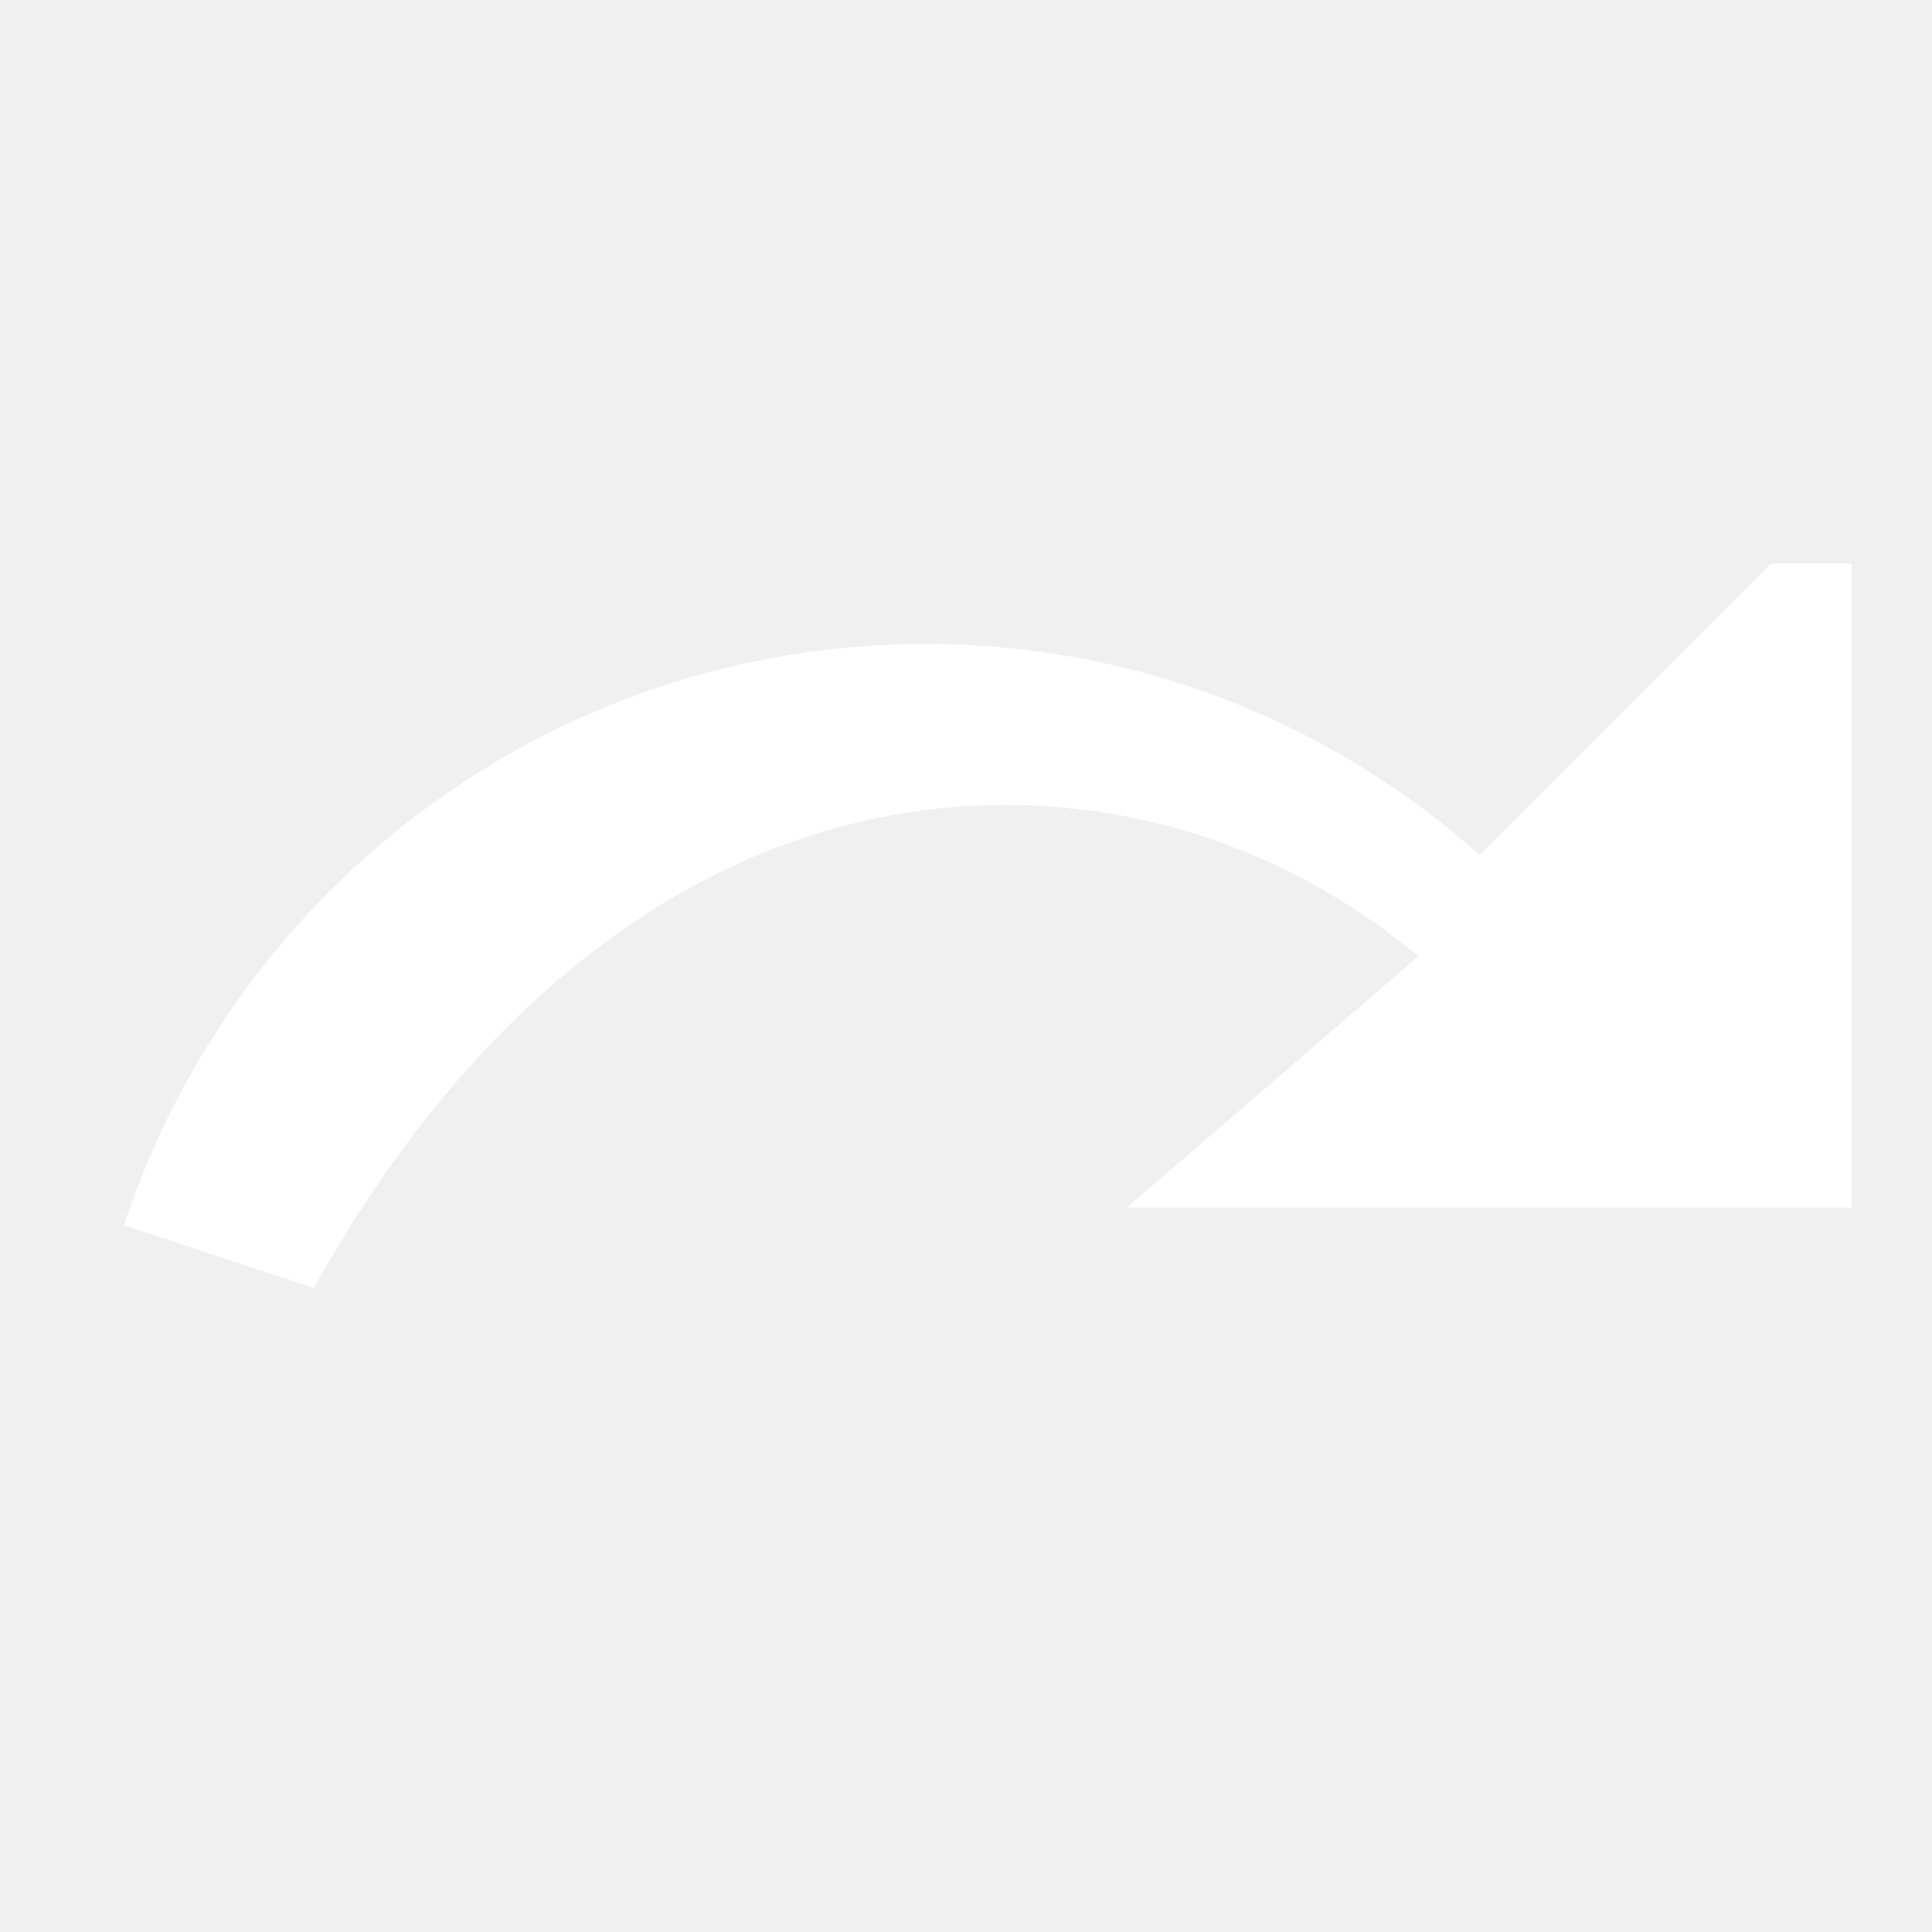
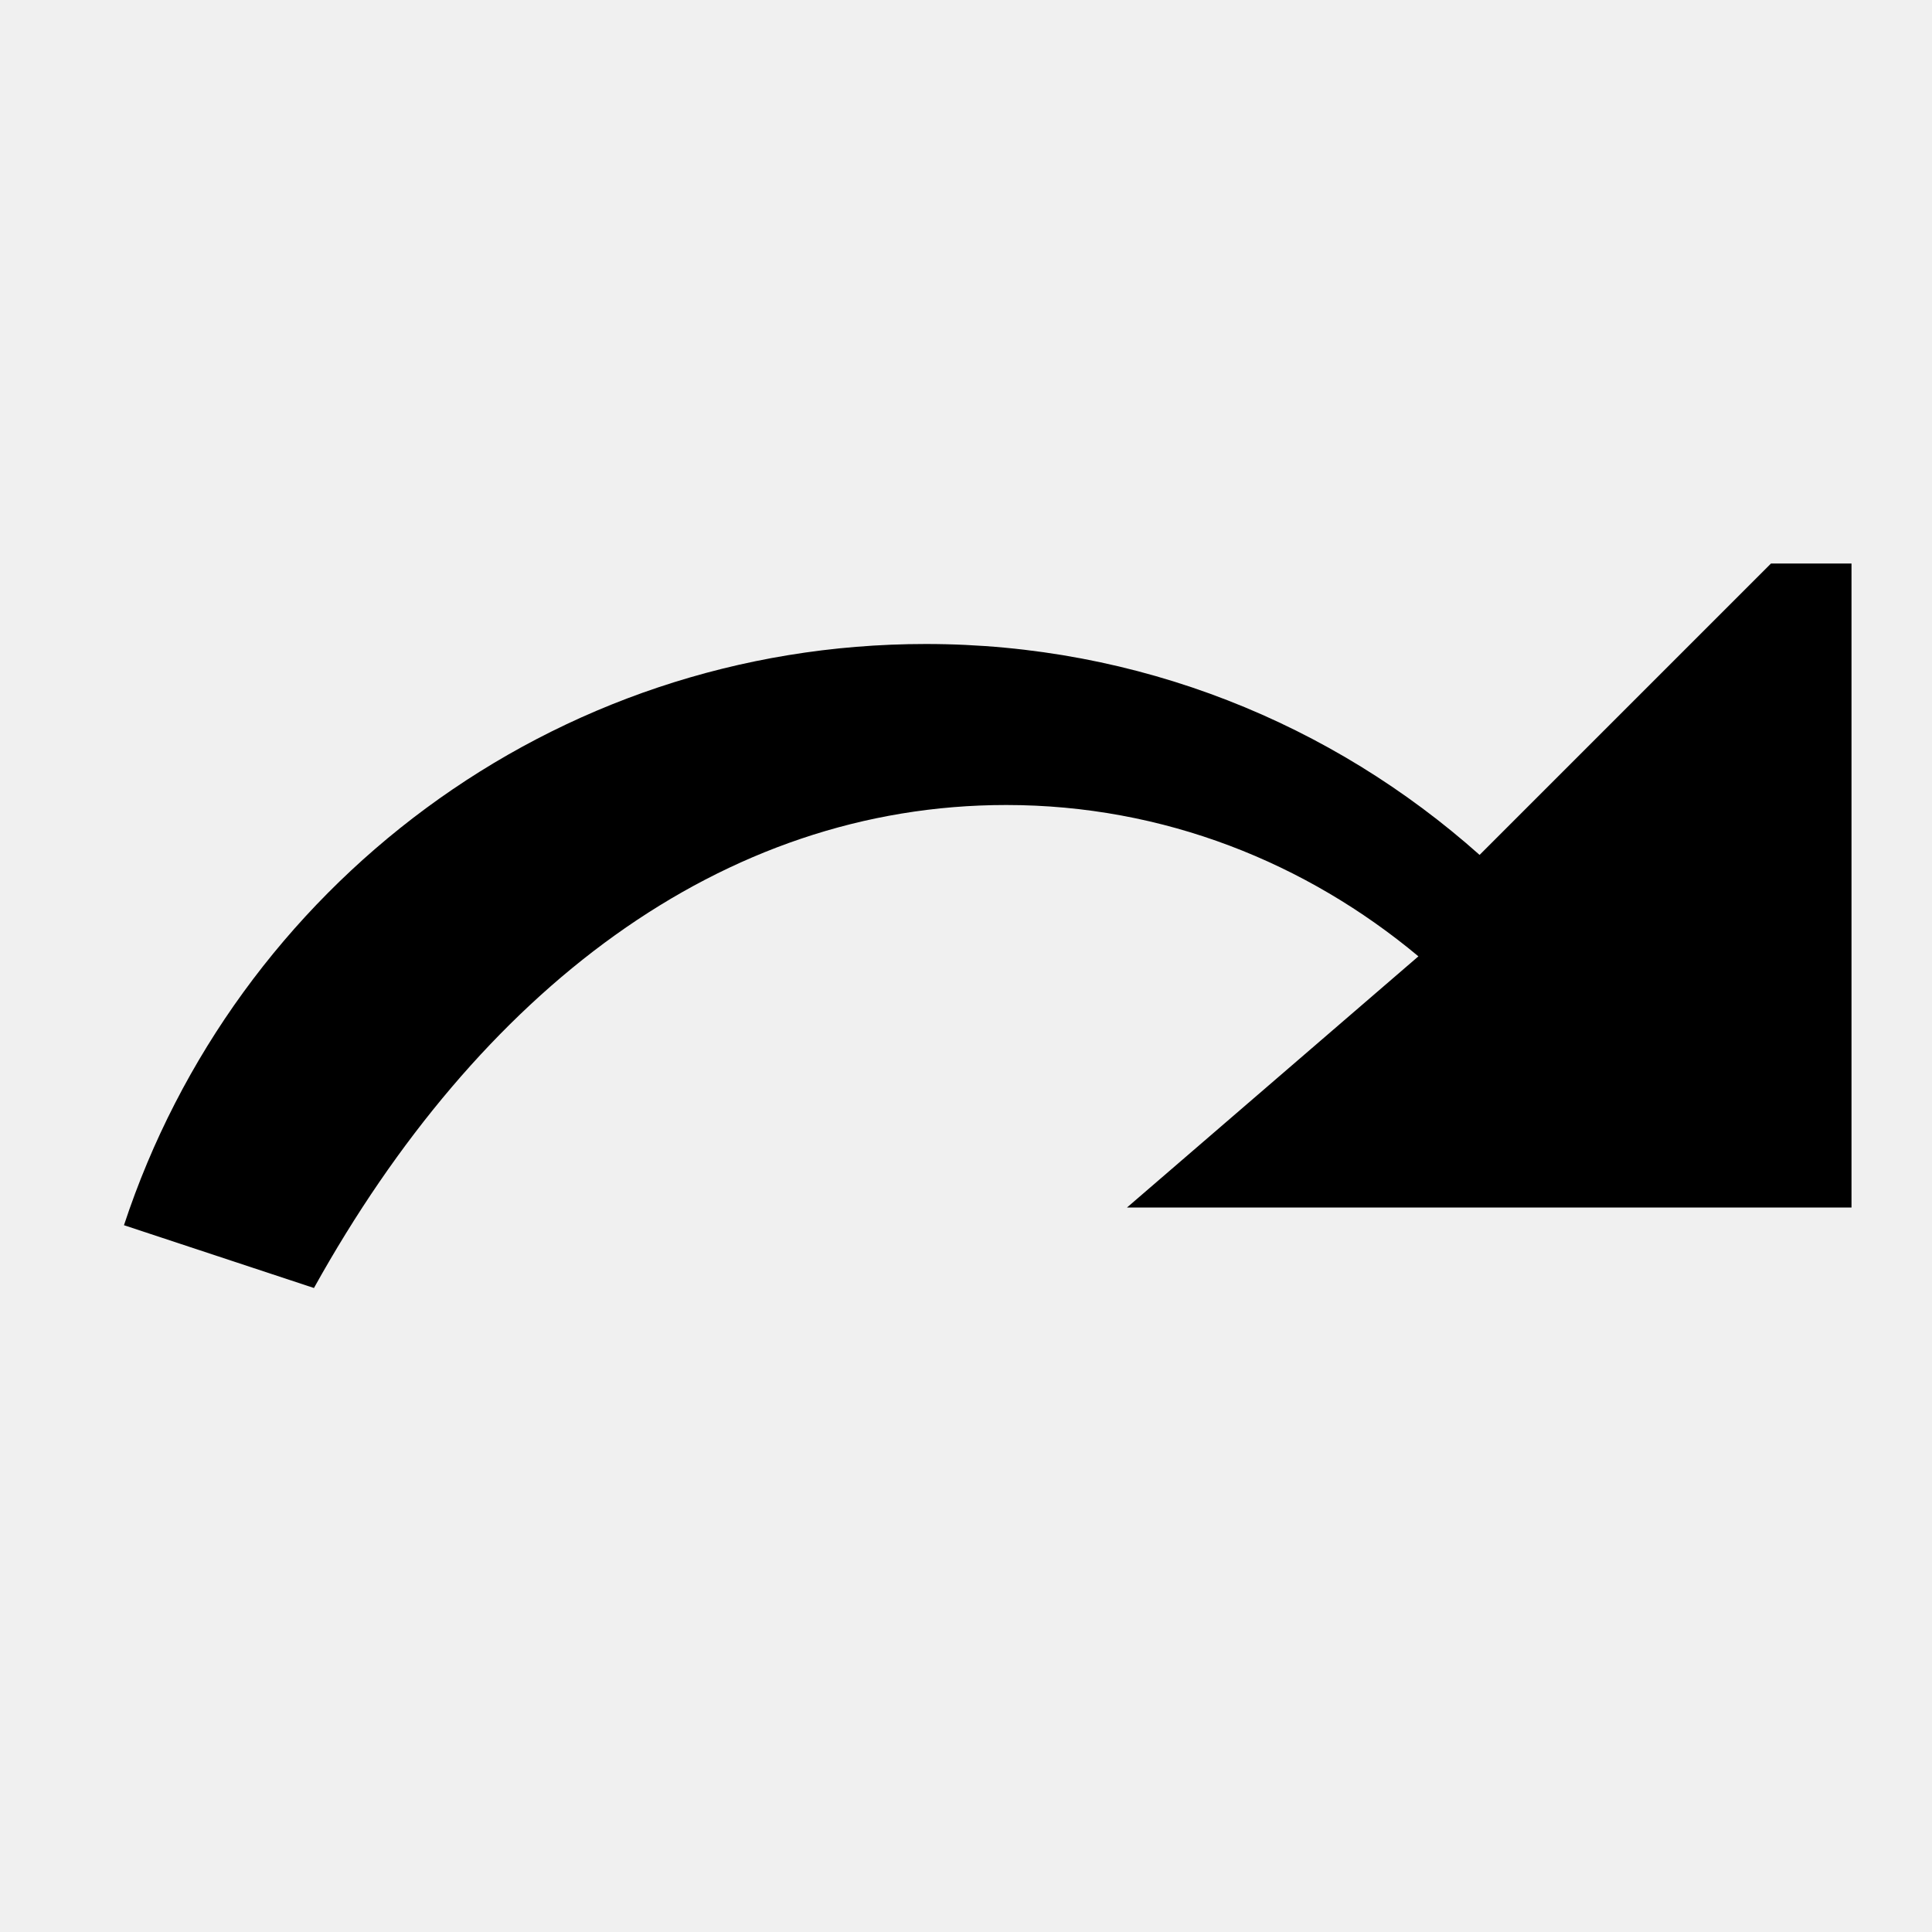
<svg xmlns="http://www.w3.org/2000/svg" width="24" height="24" viewBox="0 0 24 24">
-   <path fill="#FFFFFF" d="M22 7l-3.62 3.62C16.55 8.99 14.15 8 11.5 8c-4.65 0-8.58 3.03-9.96 7.22l2.36.78C5.95 12.31 8.96 10 12.5 10c1.96 0 3.73.72 5.12 1.88L14 15h9V7z" />
+   <path fill="#000000" d="M22 7l-3.62 3.62C16.55 8.99 14.15 8 11.5 8c-4.65 0-8.58 3.03-9.96 7.22l2.36.78C5.95 12.31 8.96 10 12.5 10c1.96 0 3.73.72 5.12 1.88L14 15h9V7z" />
</svg>
